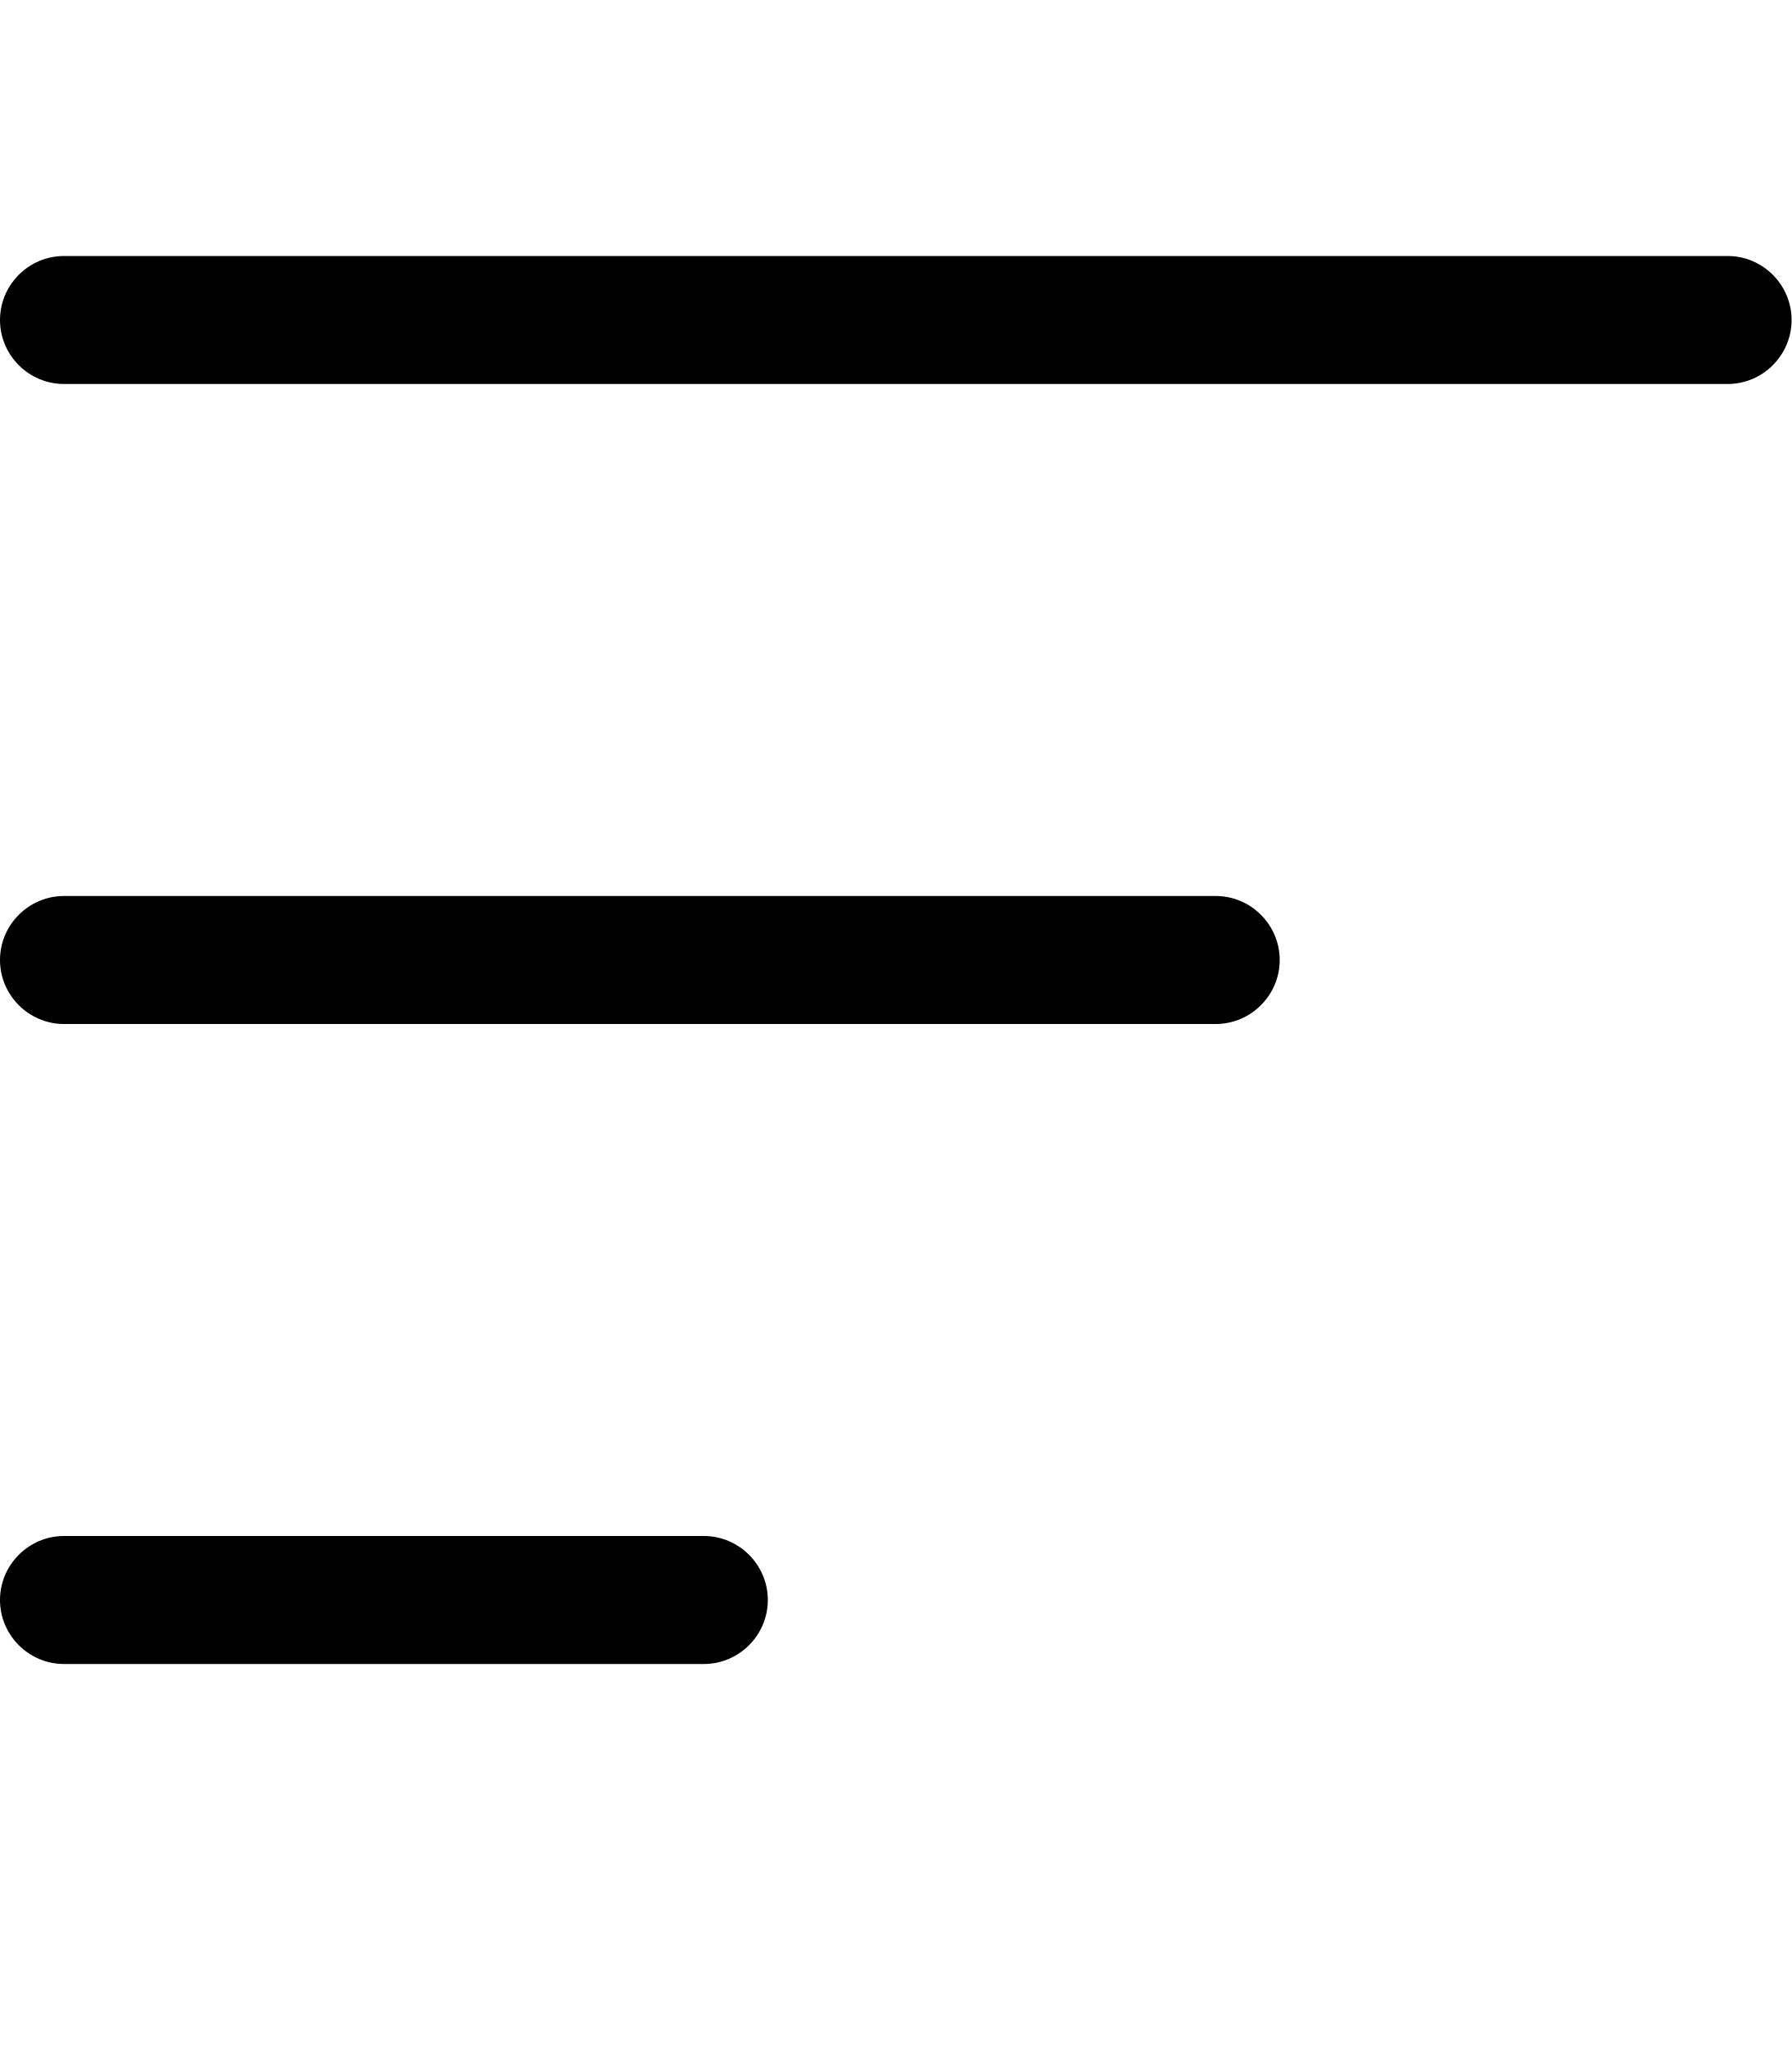
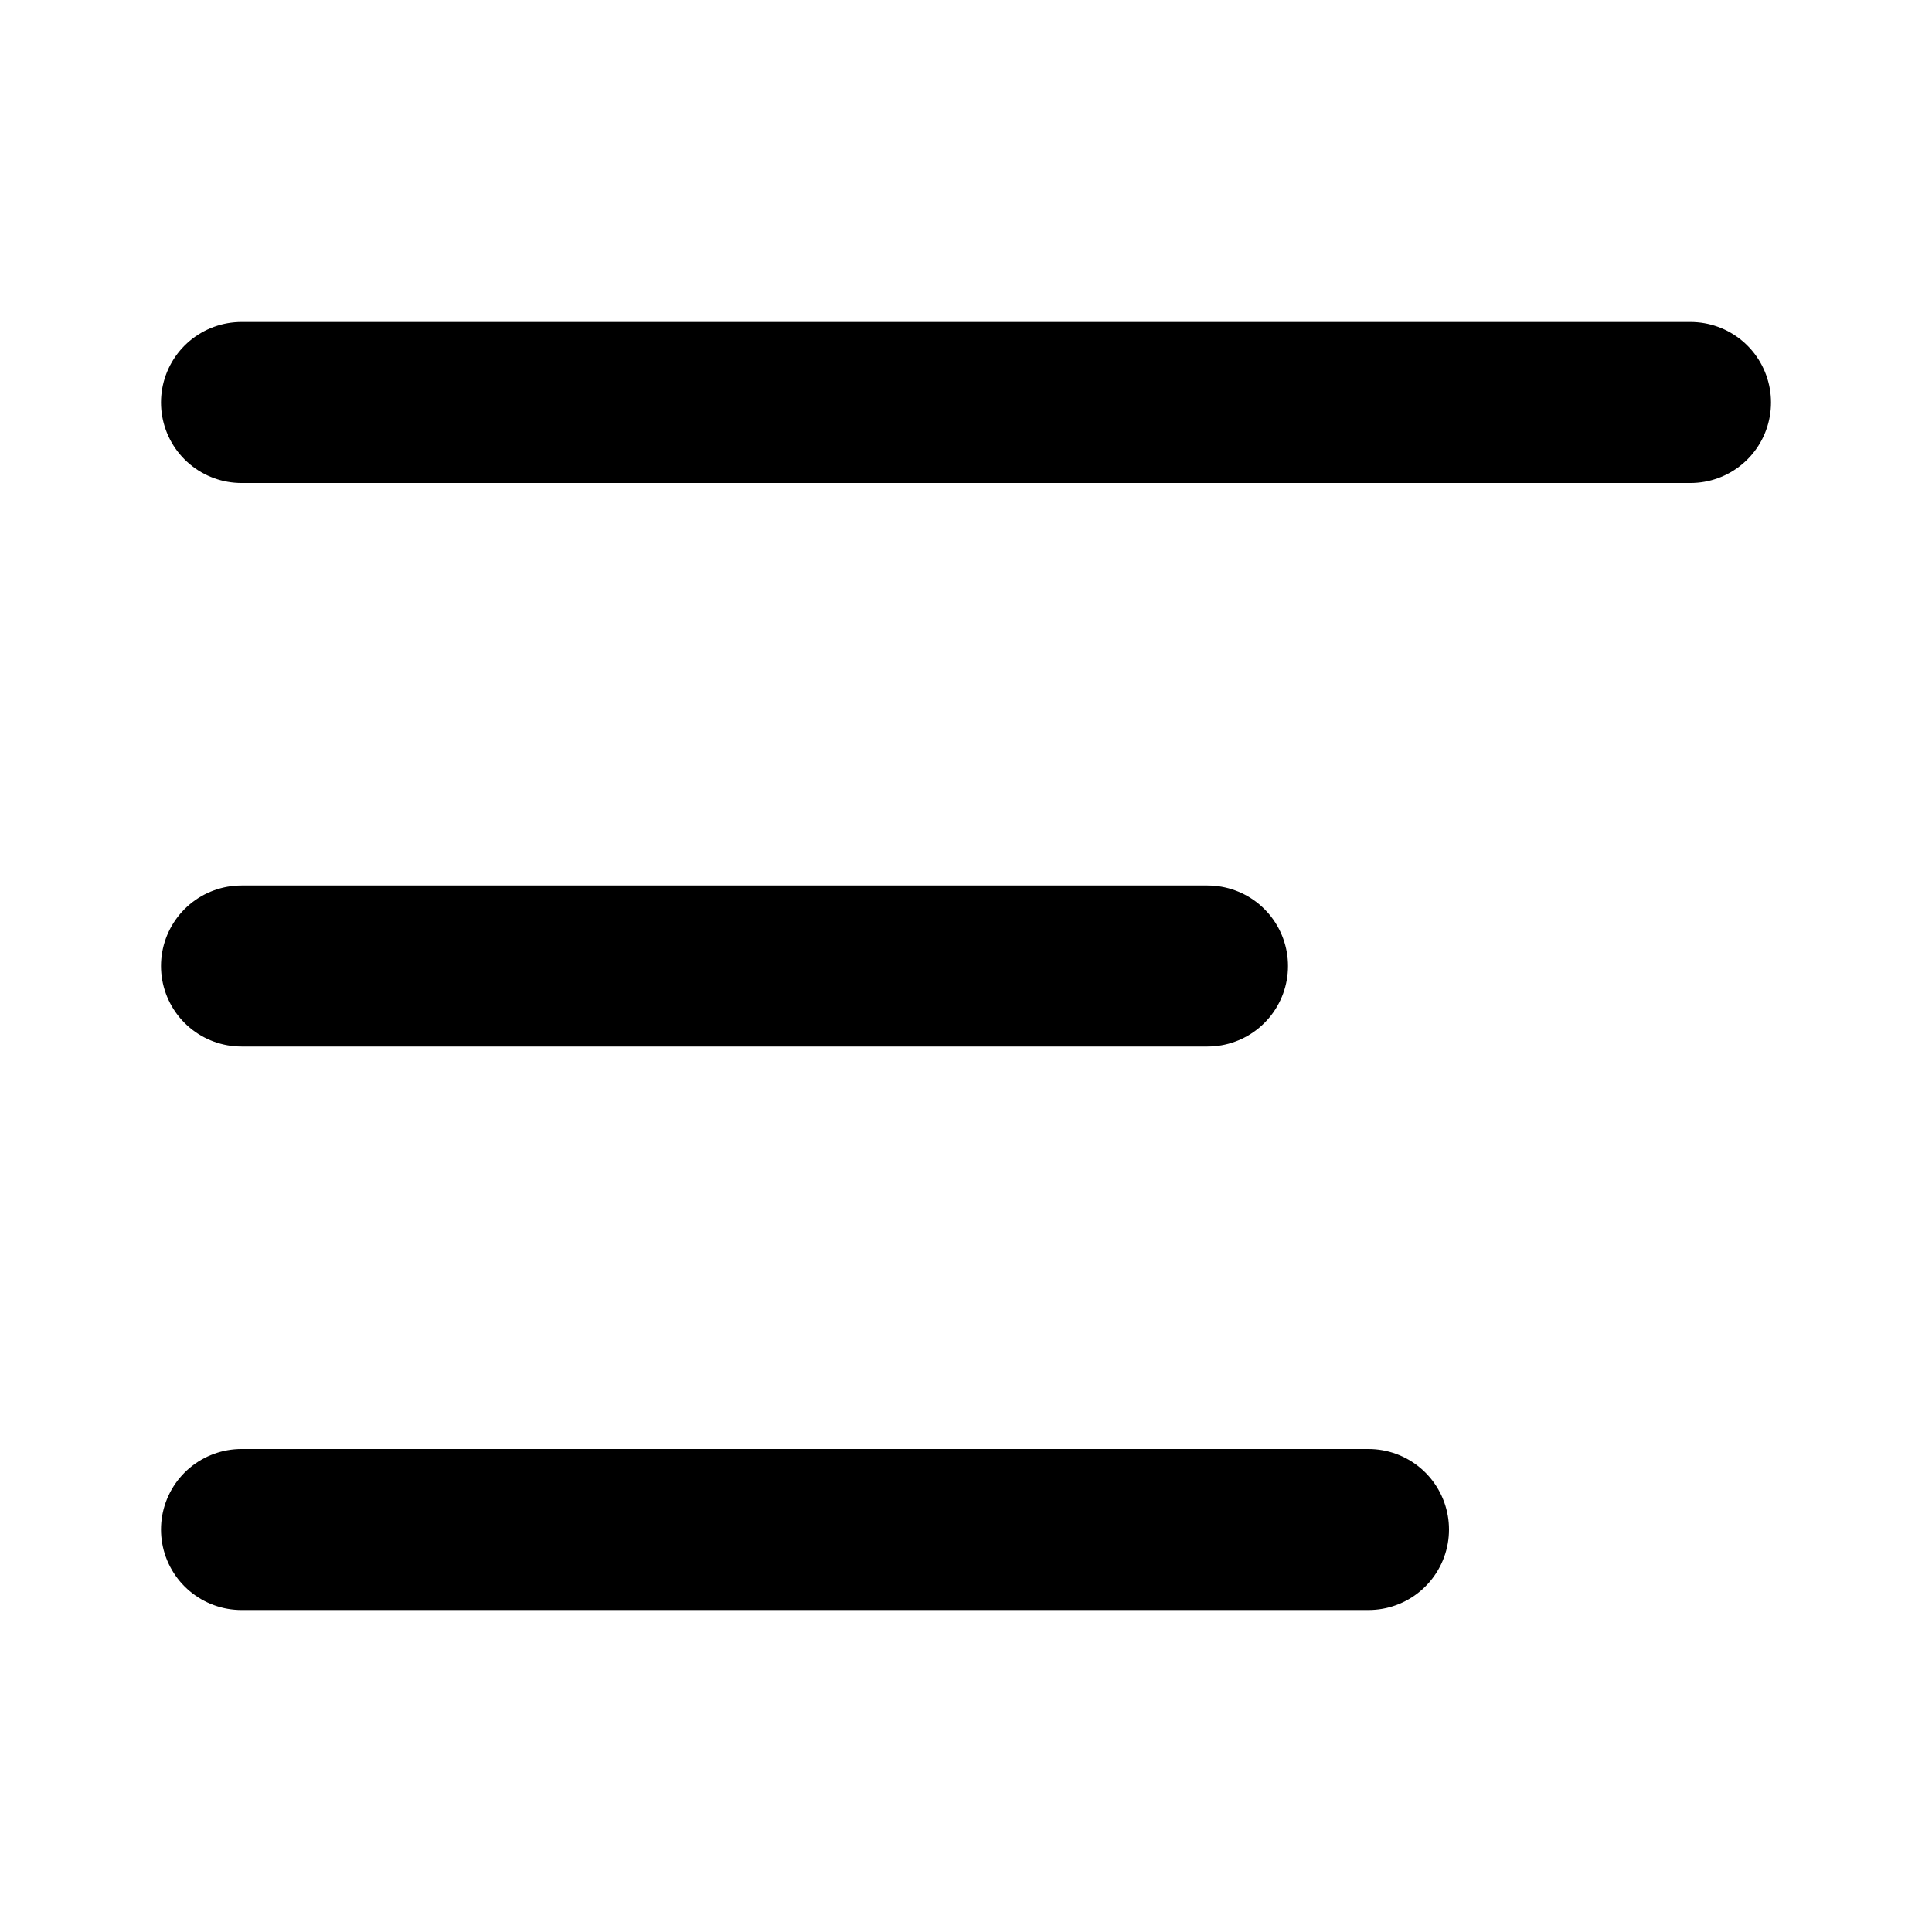
- <svg xmlns="http://www.w3.org/2000/svg" viewBox="0 0 448 512">
-   <path d="M0 80c0-8.8 7.2-16 16-16H432c8.8 0 16 7.2 16 16s-7.2 16-16 16H16C7.2 96 0 88.8 0 80zM0 240c0-8.8 7.2-16 16-16H304c8.8 0 16 7.2 16 16s-7.2 16-16 16H16c-8.8 0-16-7.2-16-16zM192 400c0 8.8-7.2 16-16 16H16c-8.8 0-16-7.2-16-16s7.2-16 16-16H176c8.8 0 16 7.2 16 16z" />
+ <svg xmlns="http://www.w3.org/2000/svg" viewBox="0 0 24 24" fill="none" stroke="currentColor" stroke-width="2" stroke-linecap="round" stroke-linejoin="round">
+   <path d="M21 5H3" />
+   <path d="M15 12H3" />
+   <path d="M17 19H3" />
</svg>
